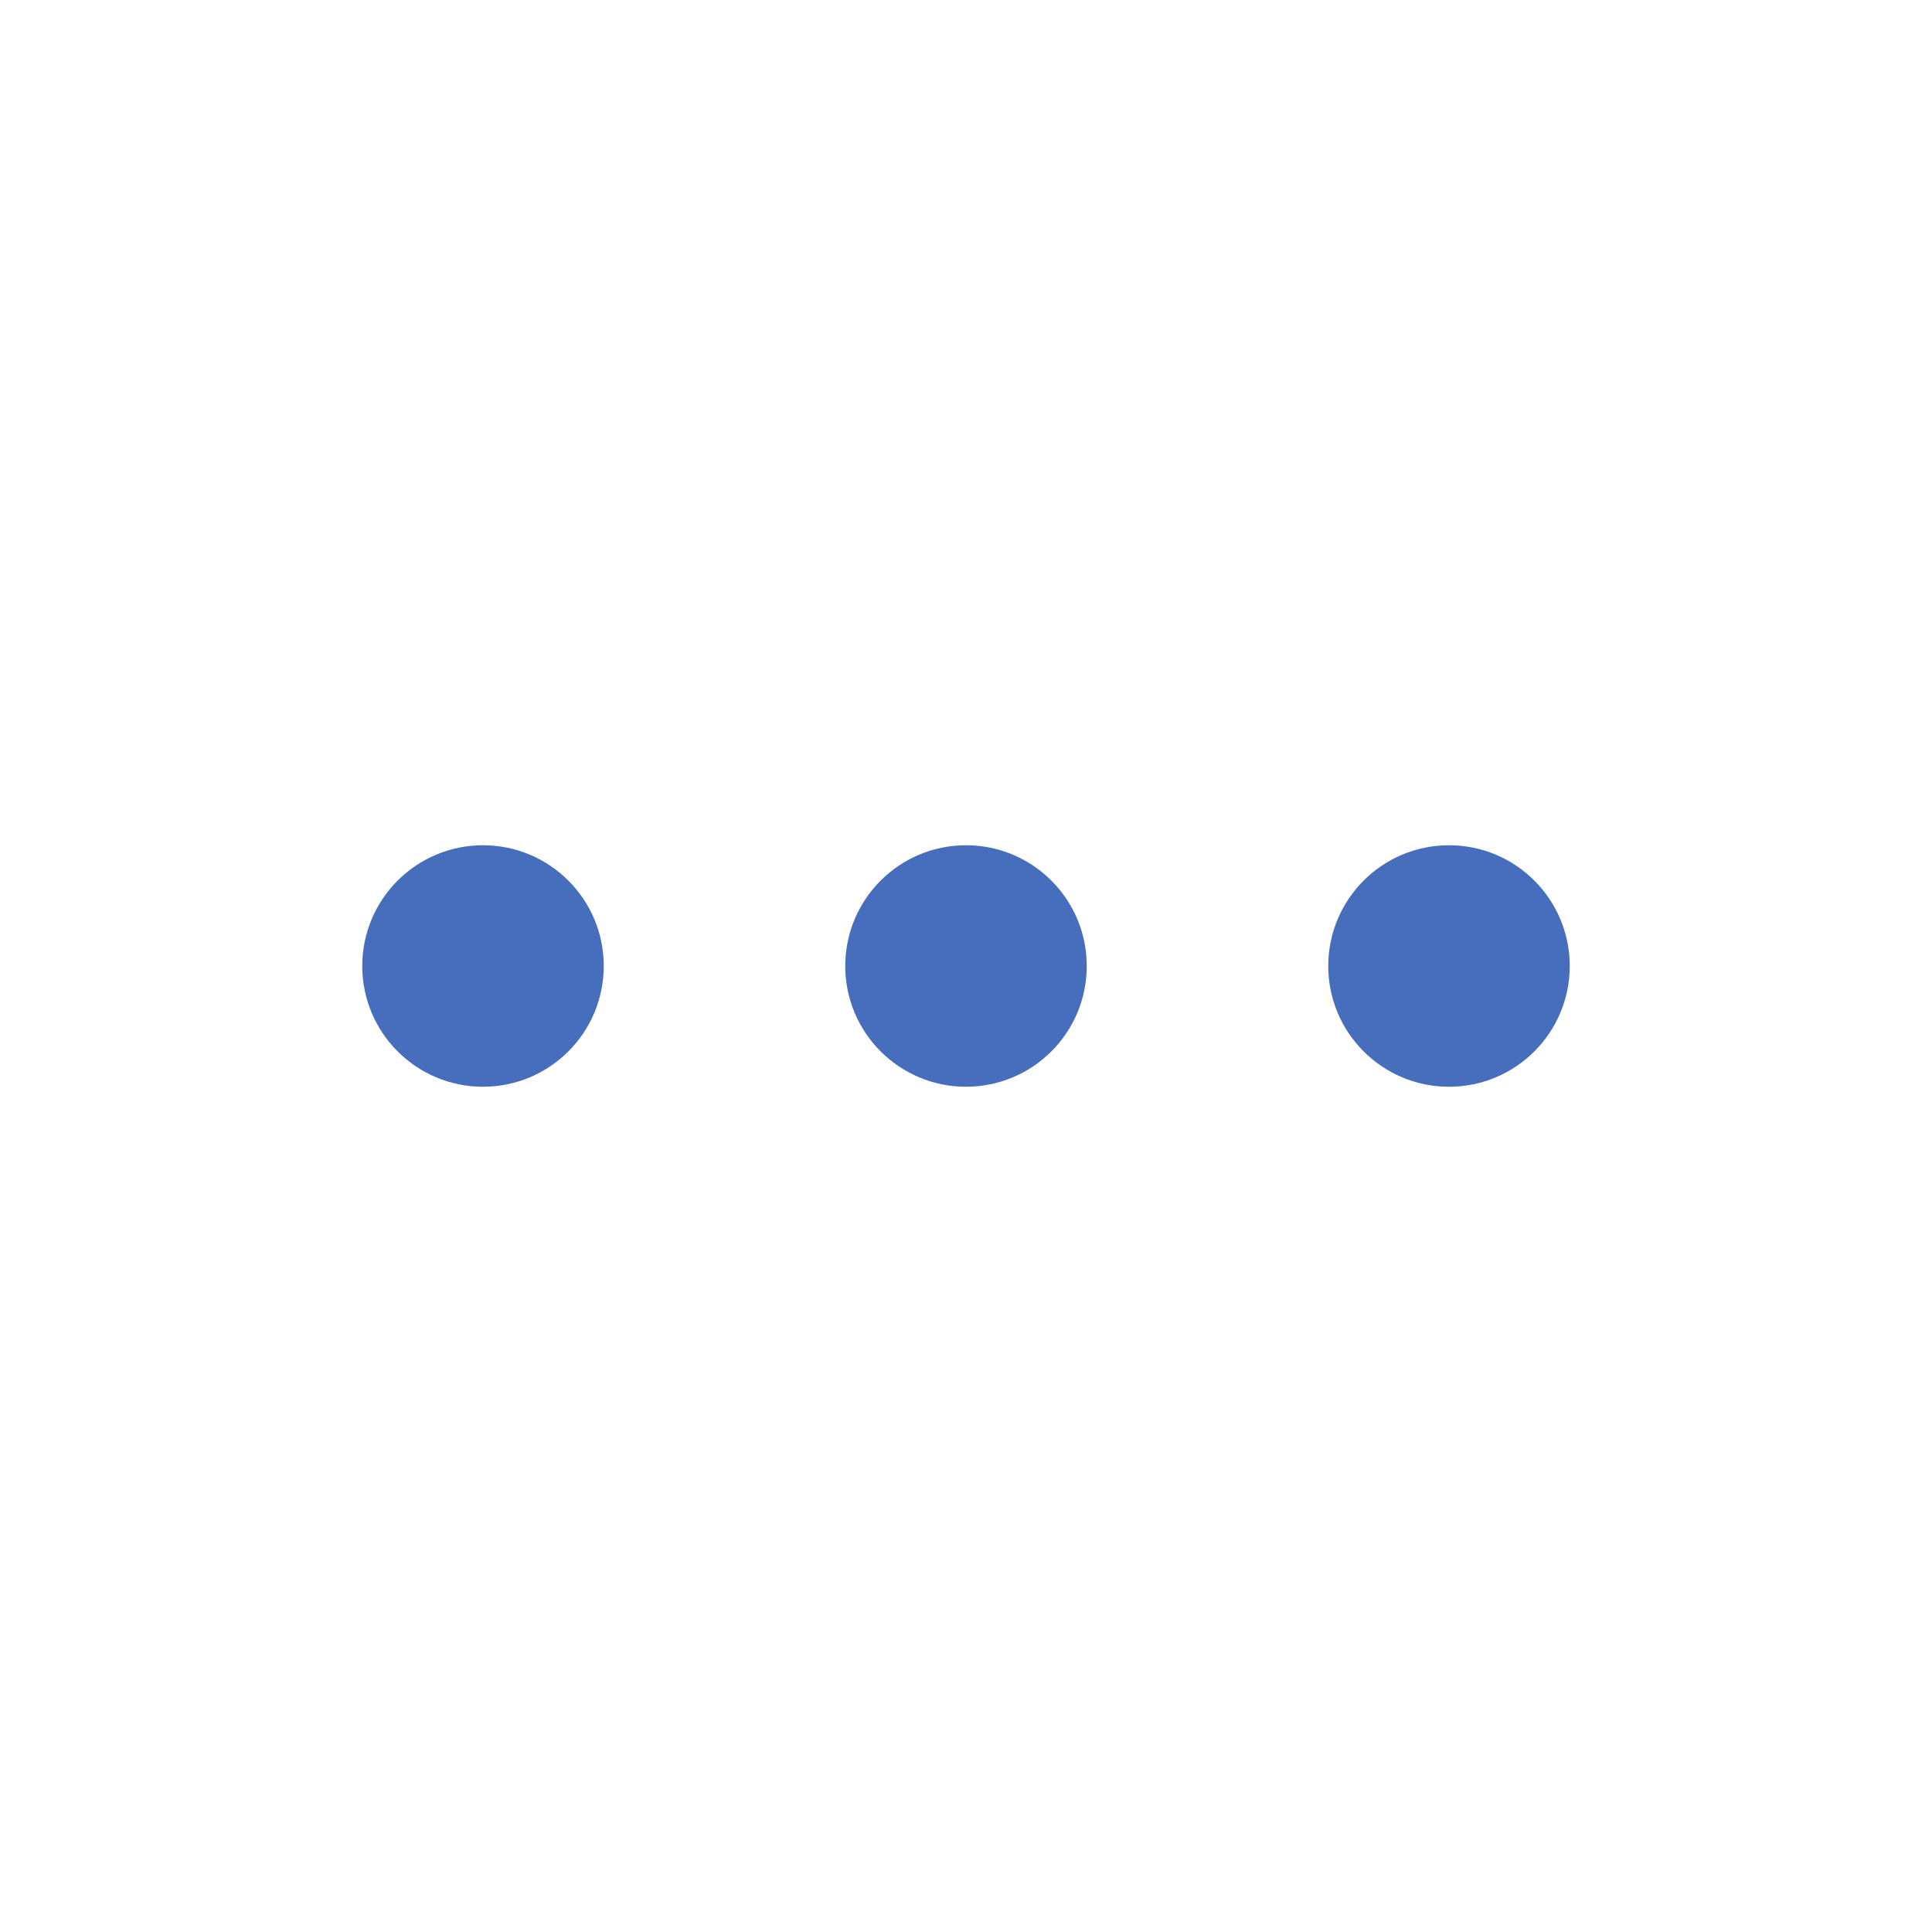
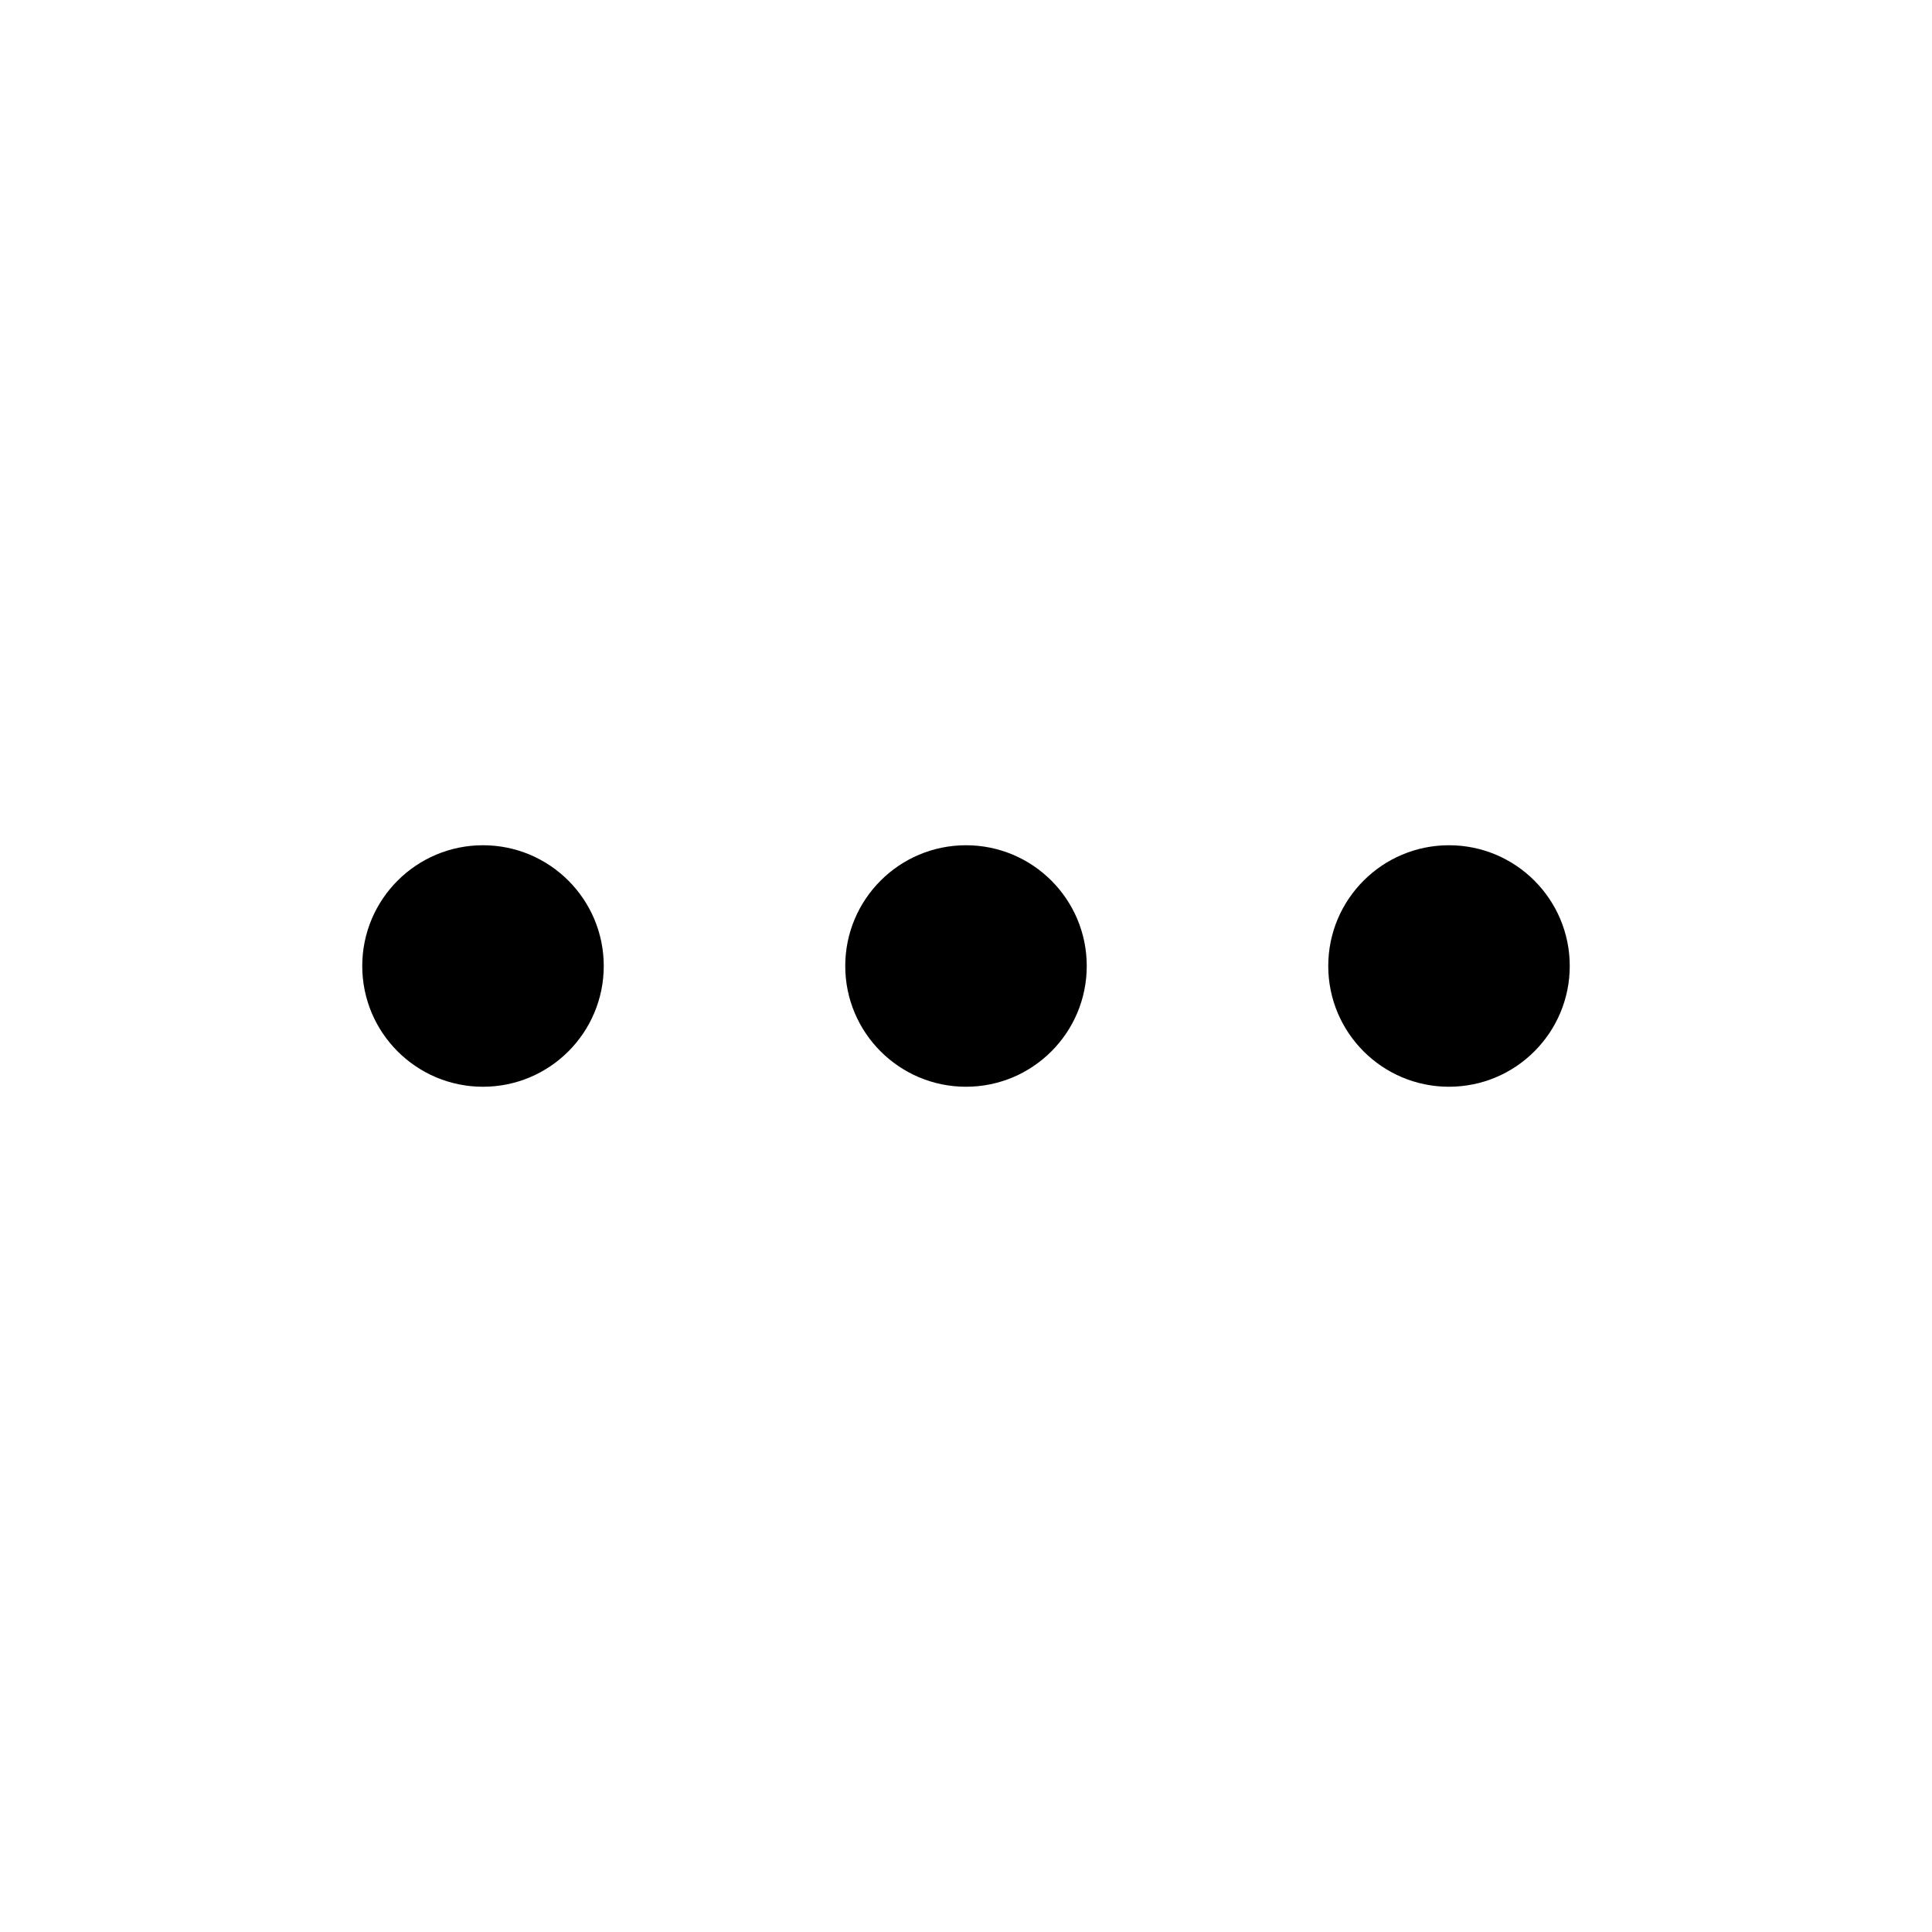
<svg xmlns="http://www.w3.org/2000/svg" width="16px" height="16px" viewBox="0 0 32 32">
-   <circle cx="8" cy="16" r="2" fill="#476DBD" />
-   <circle cx="16" cy="16" r="2" fill="#476DBD" />
-   <circle cx="24" cy="16" r="2" fill="#476DBD" />
+   <circle cx="8" cy="16" r="2" fill="#000000" />
+   <circle cx="16" cy="16" r="2" fill="#000000" />
+   <circle cx="24" cy="16" r="2" fill="#000000" />
</svg>
